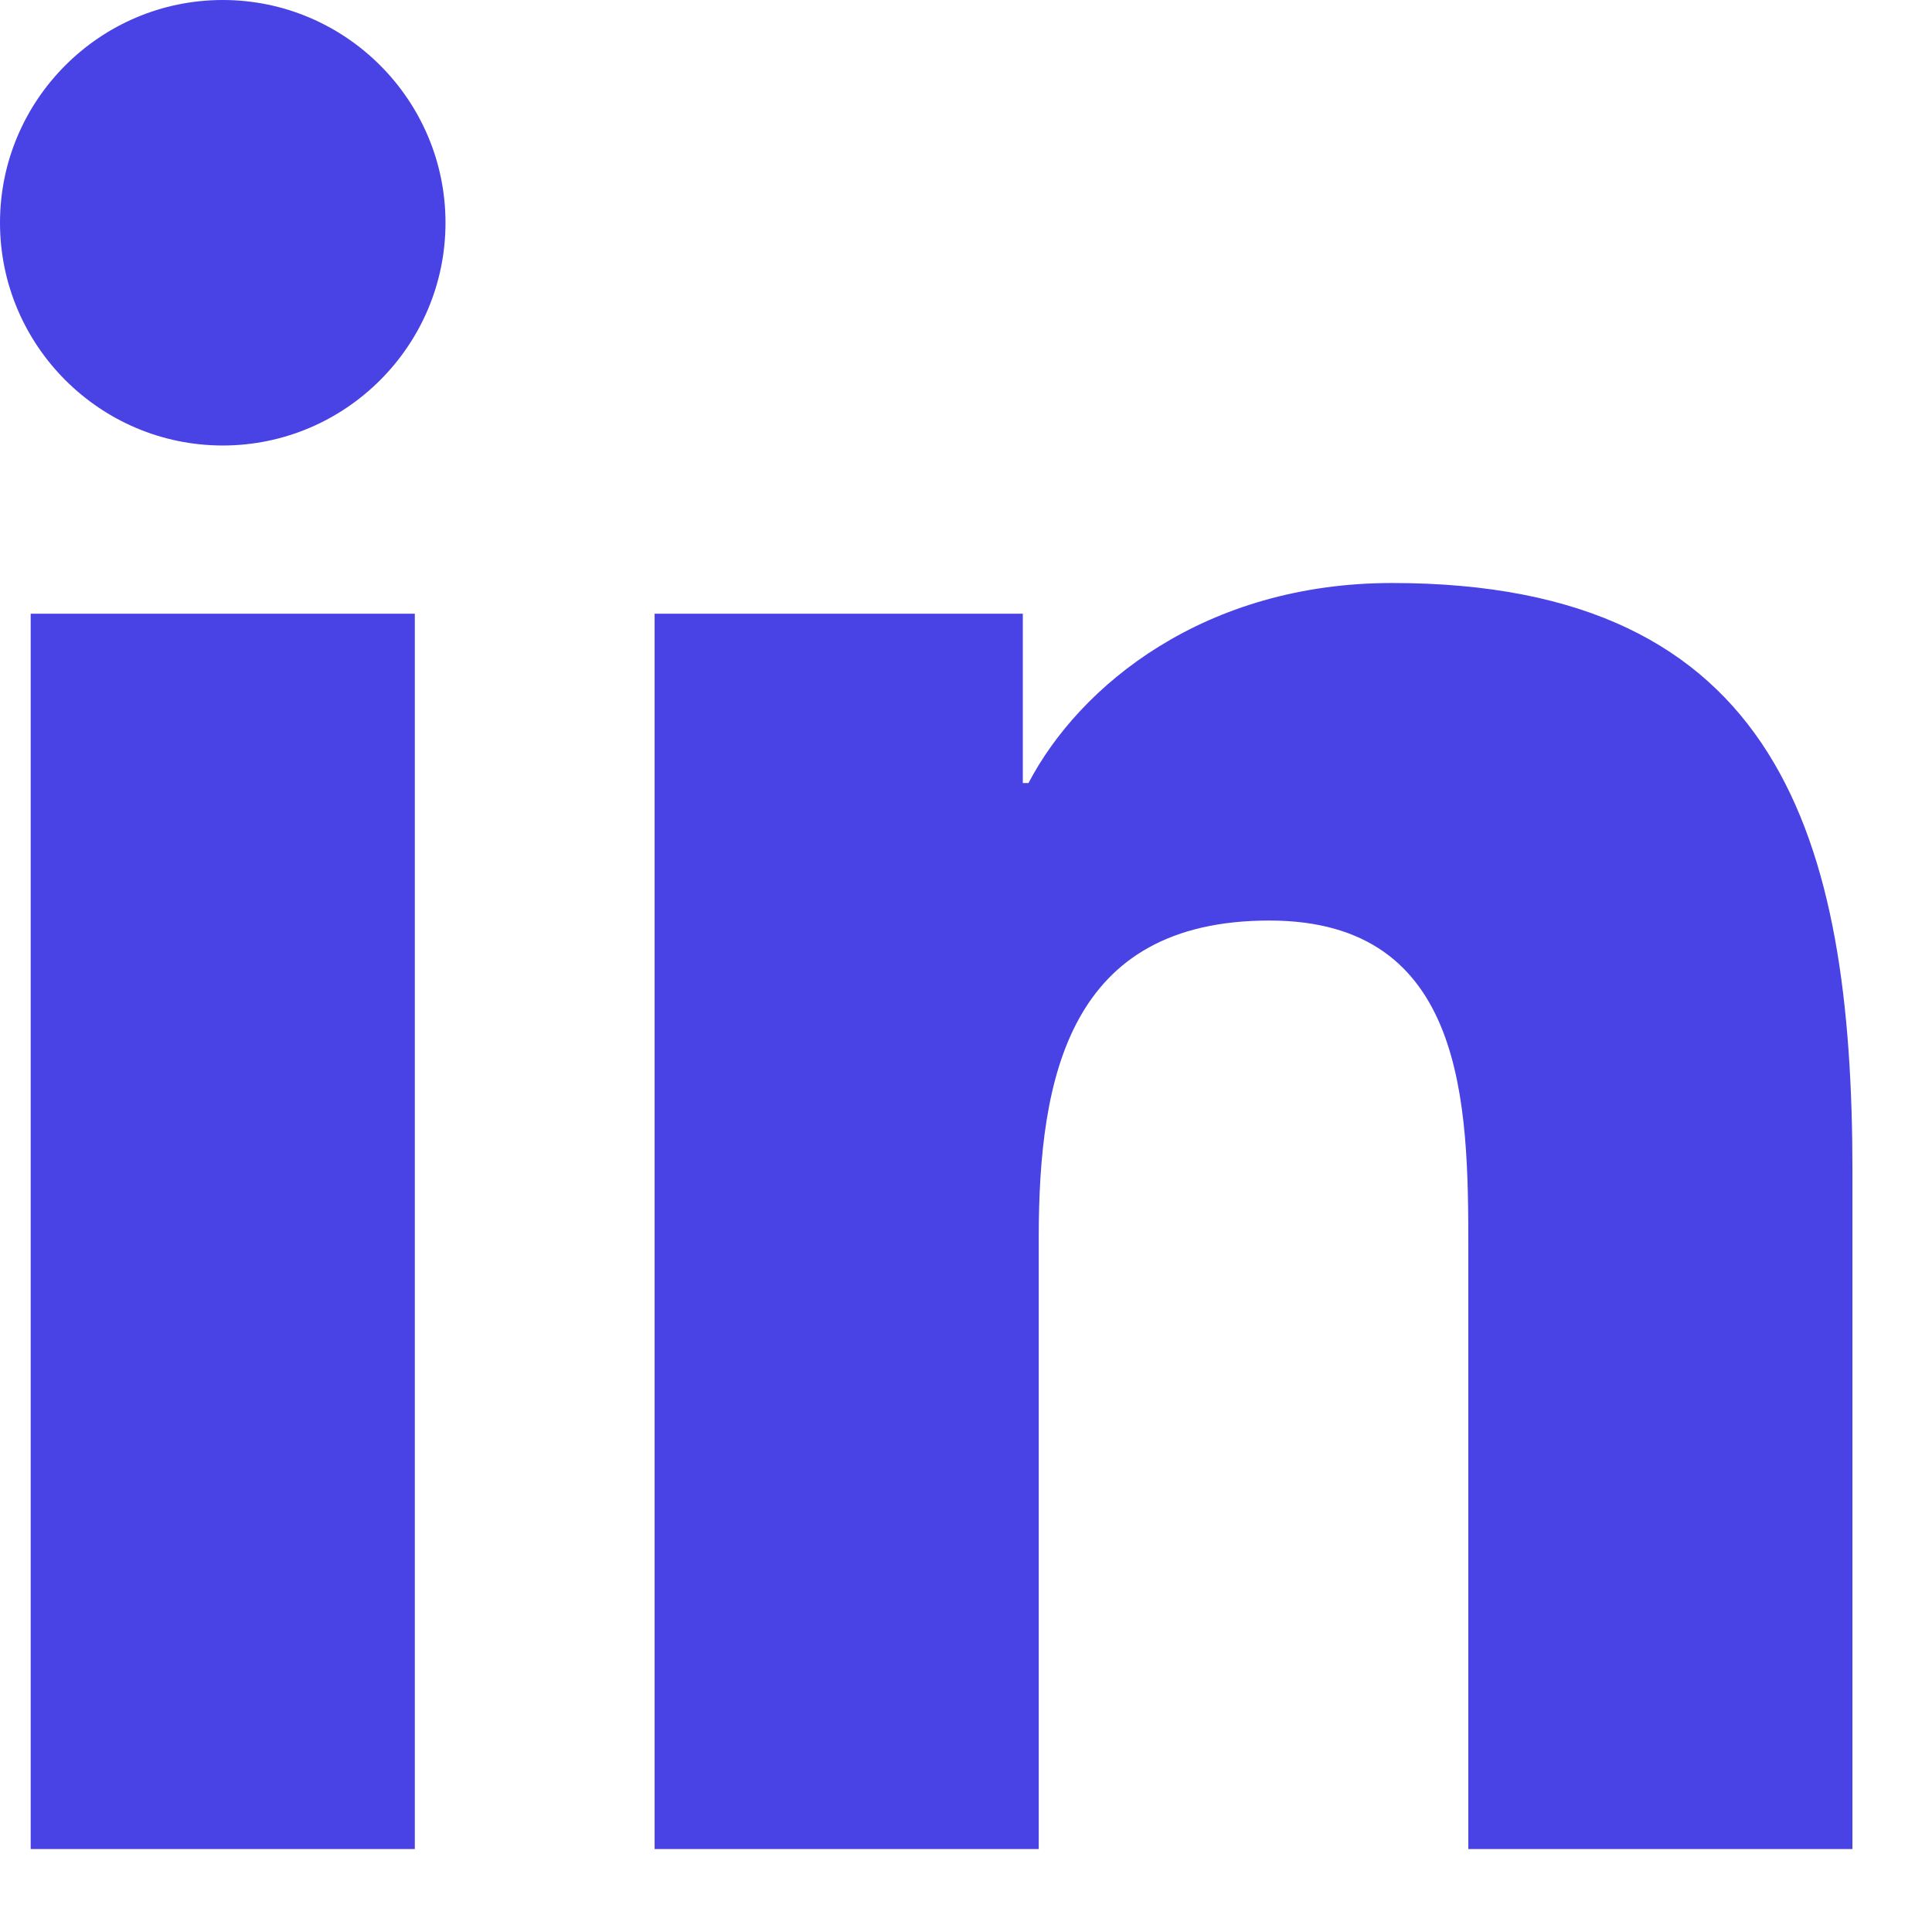
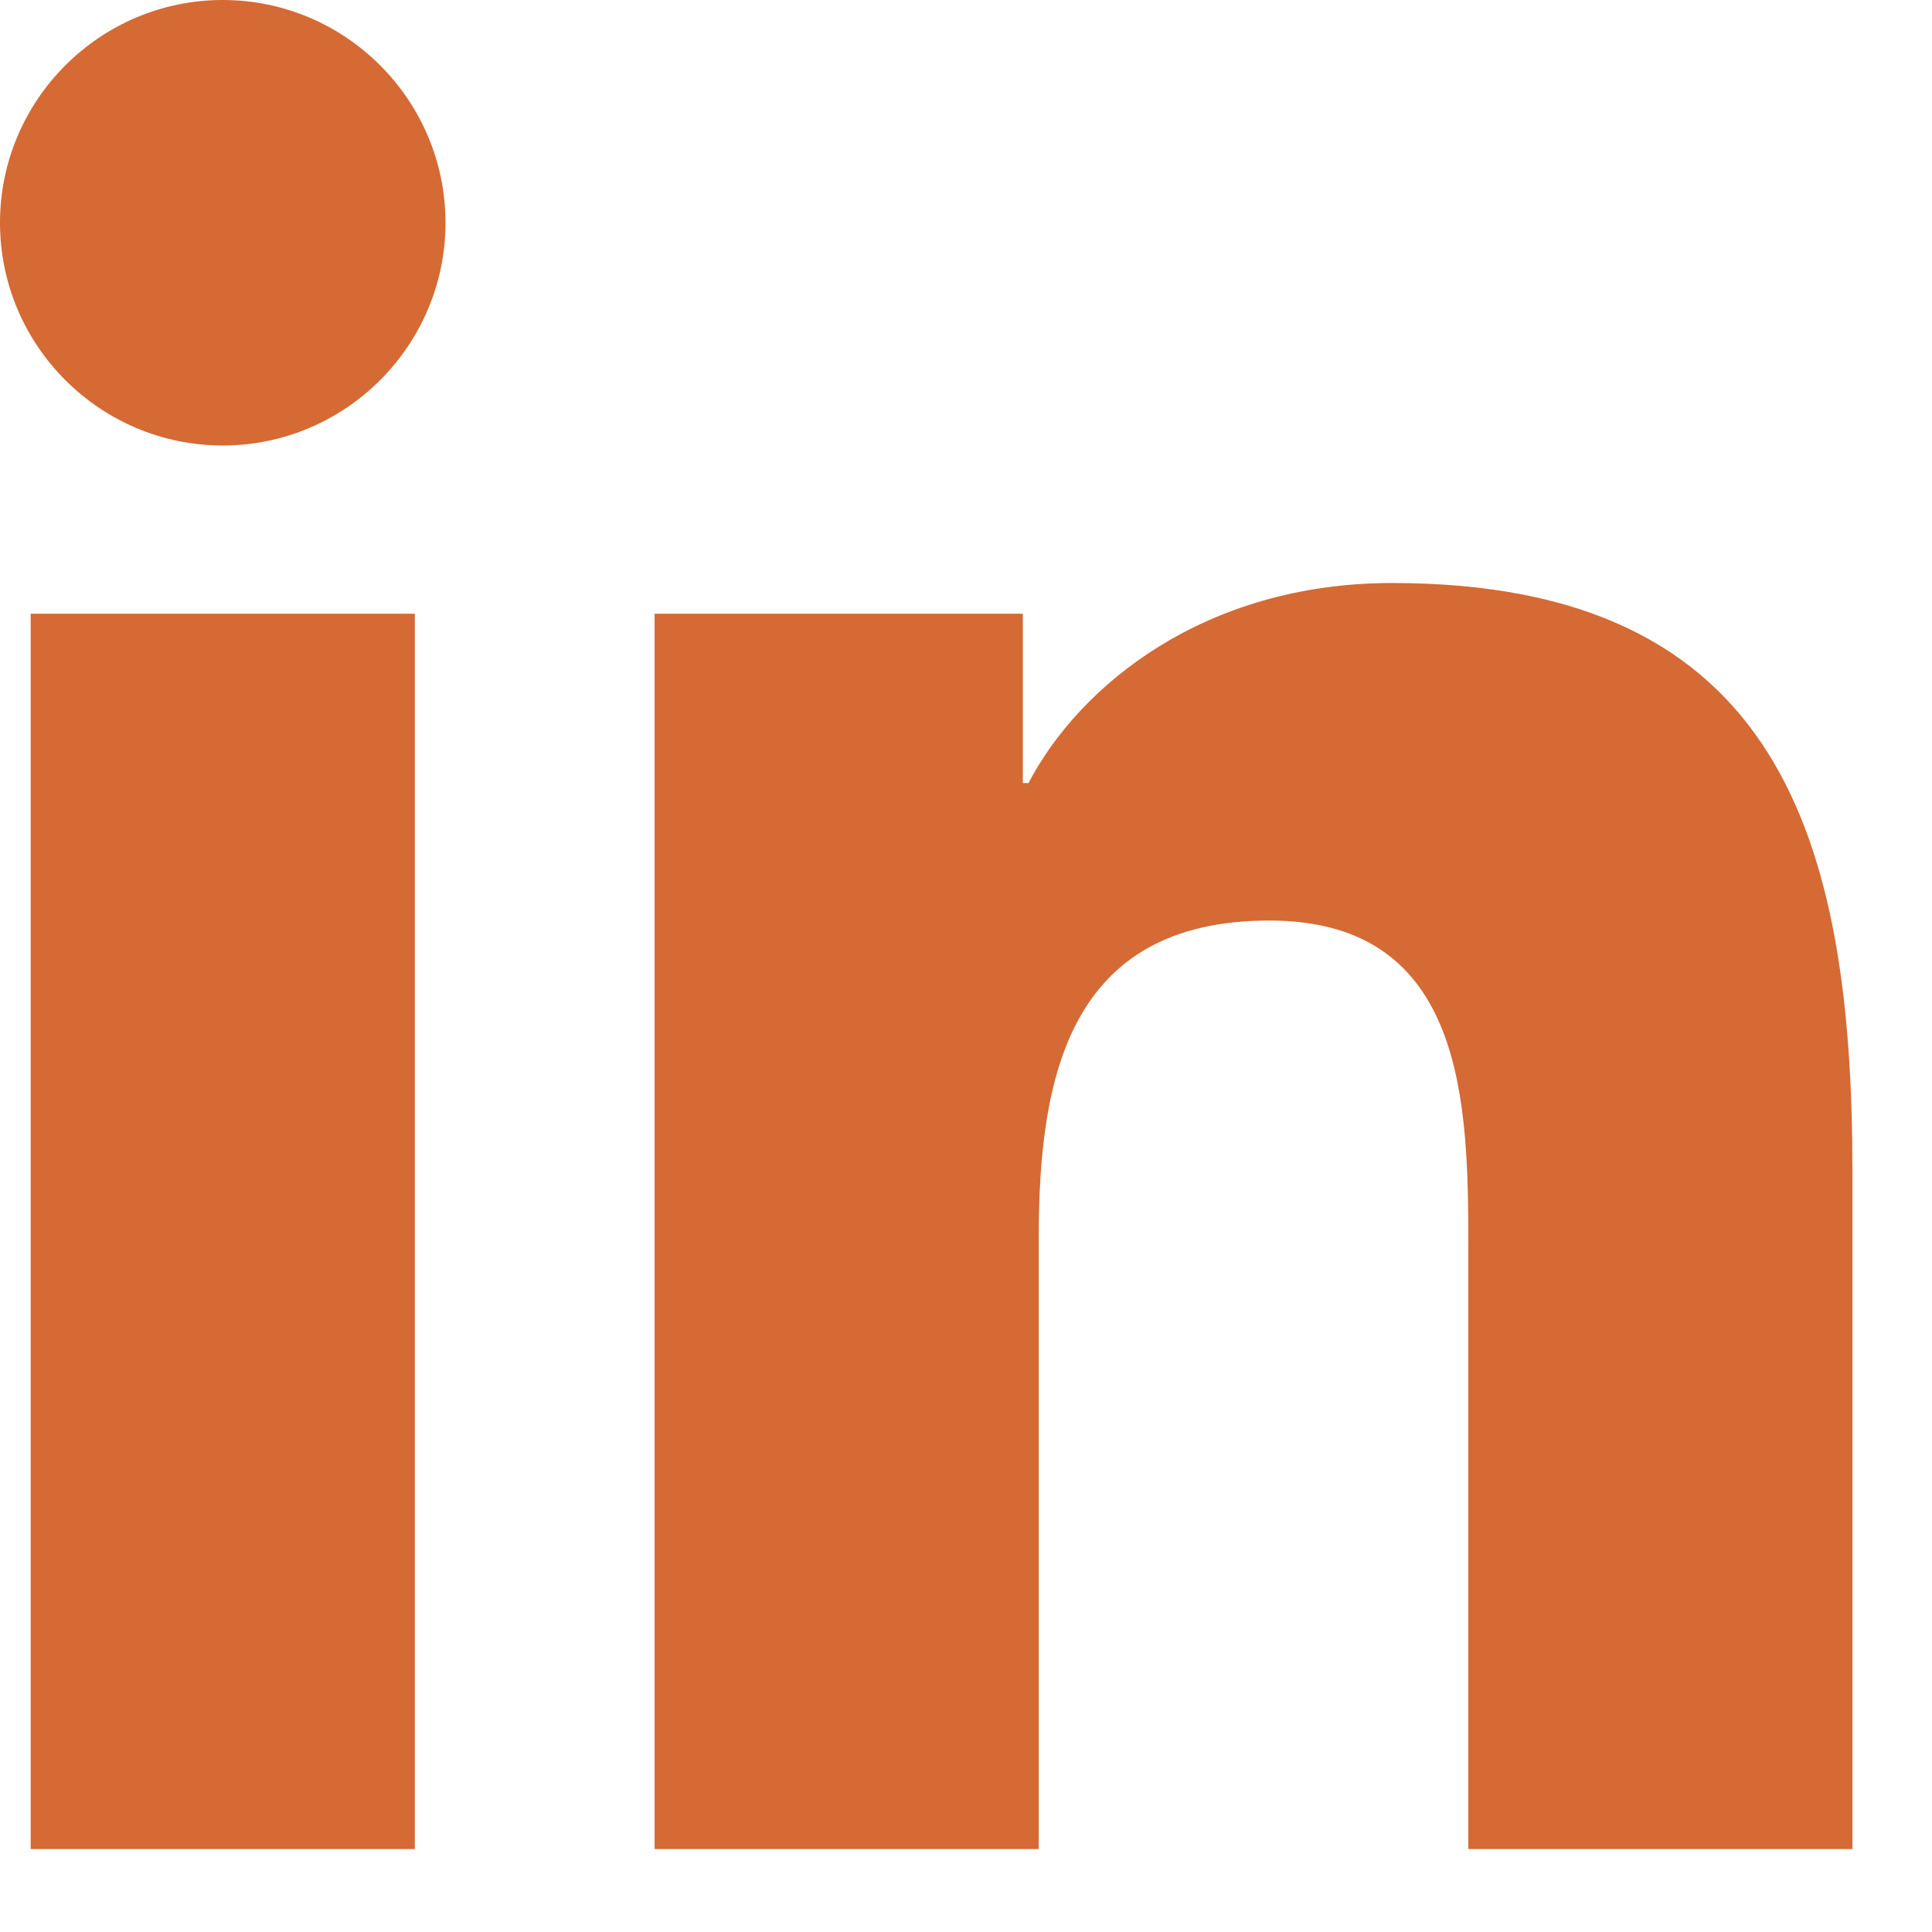
<svg xmlns="http://www.w3.org/2000/svg" version="1.2" baseProfile="tiny-ps" viewBox="0 0 17 17" width="17" height="17">
  <style>
		tspan { white-space:pre }
- 		.shp0 { fill: #4942E4 } 
+ 		.shp0 { fill: #d56a34 } 
	</style>
  <path id="Layer" class="shp0" d="M3.65 16.27L0.27 16.27L0.27 5.4L3.65 5.4L3.65 16.27ZM1.96 3.92C0.88 3.92 0 3.04 0 1.96C0 0.88 0.88 0 1.96 0C3.04 0 3.92 0.88 3.92 1.96C3.92 3.04 3.04 3.92 1.96 3.92ZM16.3 16.27L12.92 16.27L12.92 10.98C12.92 9.72 12.9 8.1 11.17 8.1C9.41 8.1 9.14 9.47 9.14 10.89L9.14 16.27L5.76 16.27L5.76 5.4L9 5.4L9 6.89L9.05 6.89C9.5 6.03 10.6 5.13 12.25 5.13C15.66 5.13 16.3 7.38 16.3 10.31L16.3 16.27Z" />
</svg>
